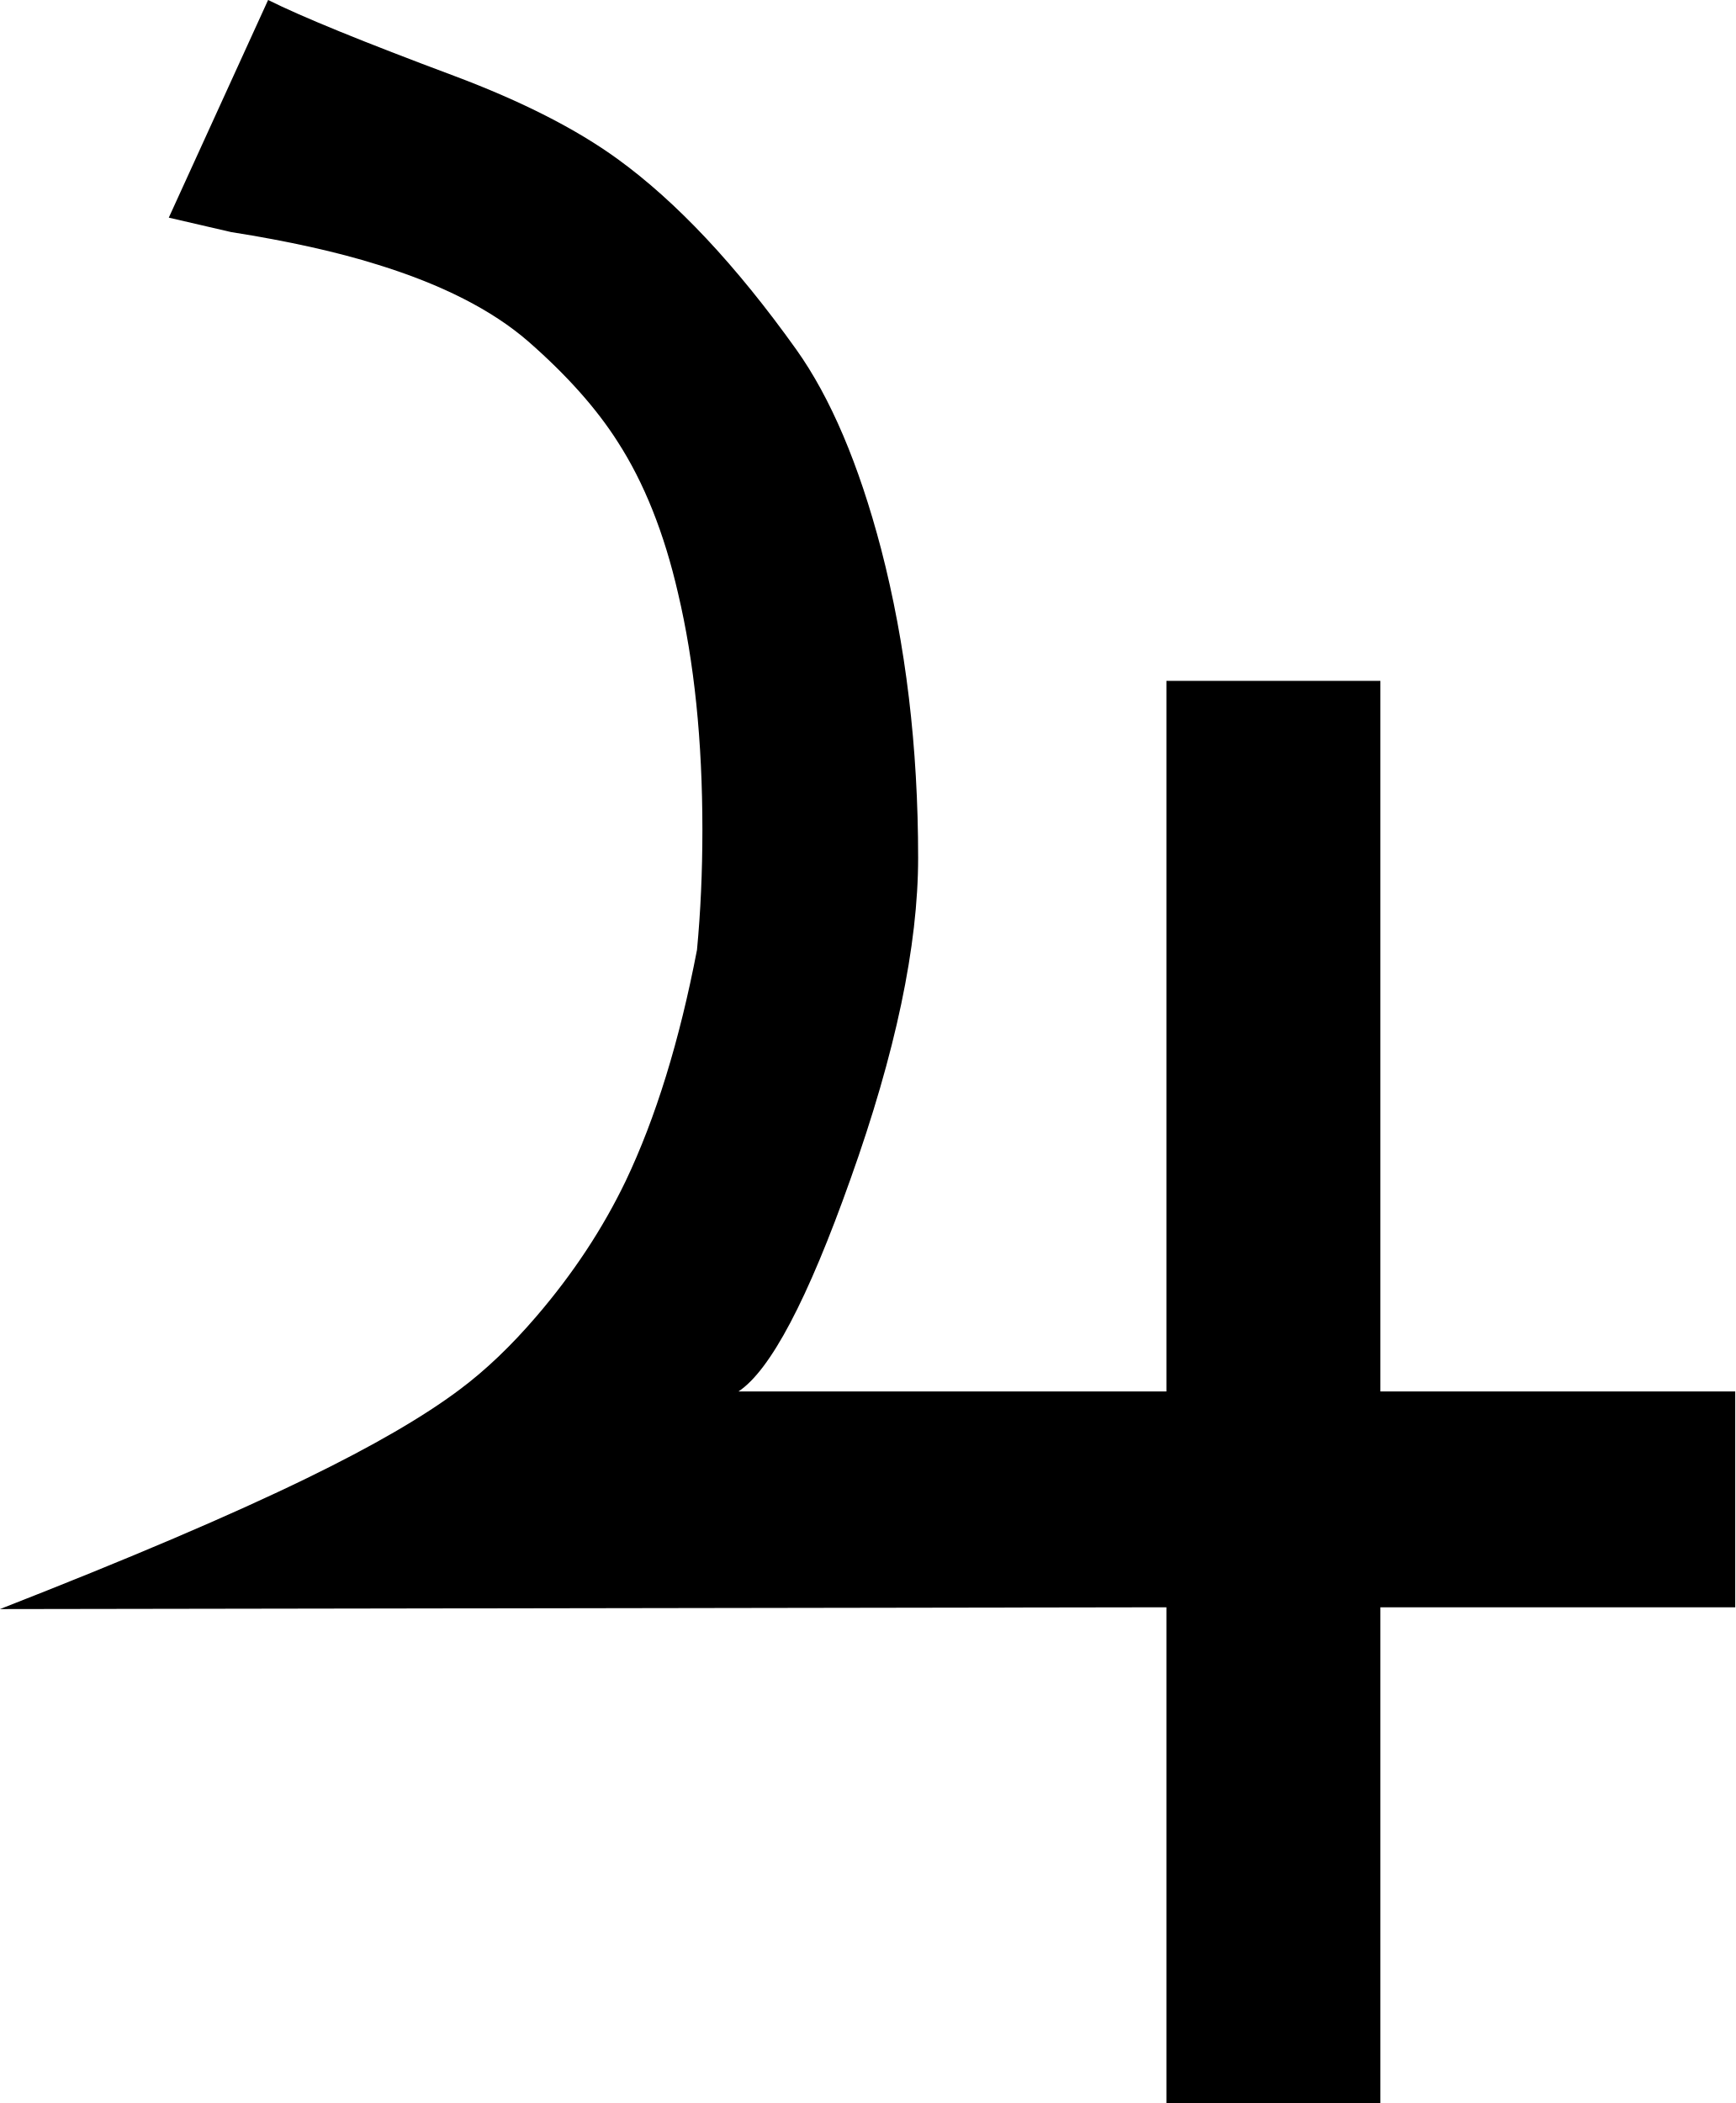
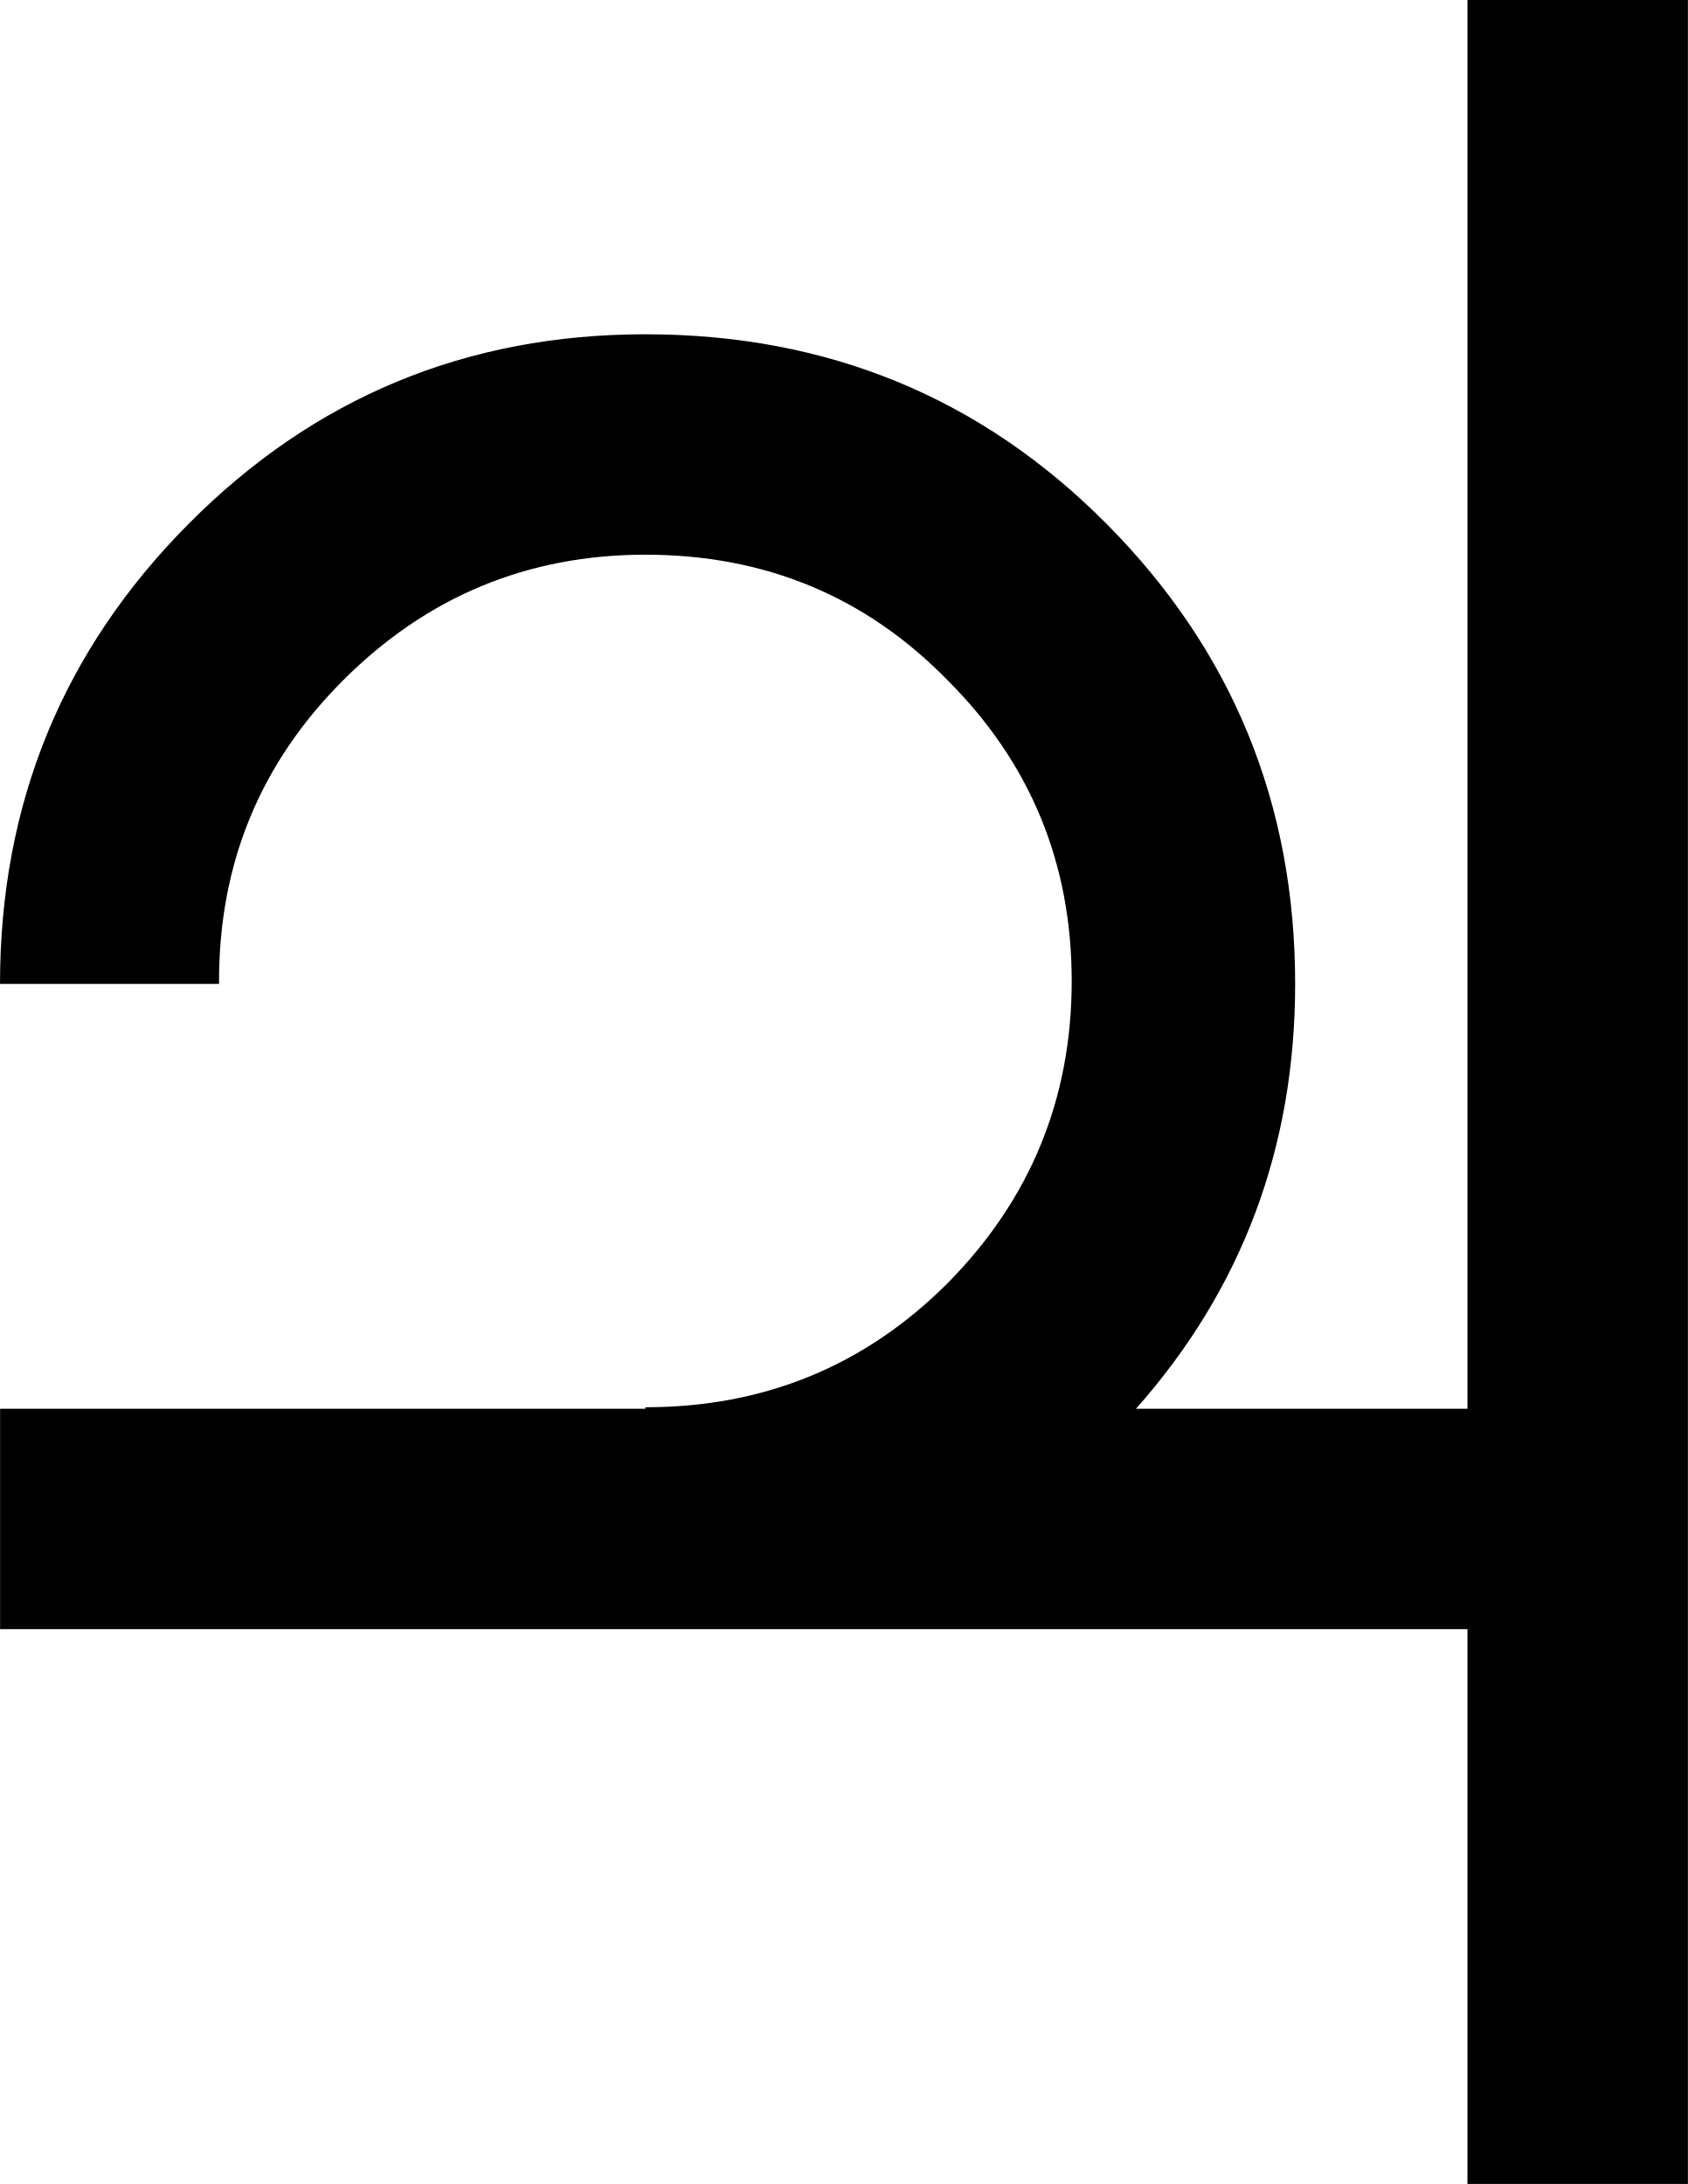
- <svg xmlns="http://www.w3.org/2000/svg" width="37.539" height="45.488" id="svg2" version="1.1">
+ <svg xmlns="http://www.w3.org/2000/svg" width="22.578" height="29.219" id="svg2" version="1.0">
  <defs id="defs4" />
-   <g id="layer1" transform="translate(-97.01877,-711.4366)">
-     <g transform="translate(4.194199,642.2756)" style="font-size:40px;font-style:normal;font-variant:normal;font-weight:normal;font-stretch:normal;line-height:125%;letter-spacing:0px;word-spacing:0px;fill:#000000;fill-opacity:1;stroke:none;font-family:Placidus Symbols;-inkscape-font-specification:Placidus Symbols" id="text3055">
-       <g transform="translate(86.24756,91.02663)" style="line-height:125%;fill:#000000;font-family:Placidus Symbols;-inkscape-font-specification:Placidus Symbols" id="text3809">
-         <path d="m 10.229,-17.159 2.148,-4.707 c 0.729,0.365 2.07,0.911 4.023,1.641 1.458,0.547 2.637,1.146 3.535,1.797 1.276,0.925 2.565,2.298 3.867,4.121 0.742,1.042 1.354,2.48 1.836,4.316 0.534,2.057 0.801,4.284 0.801,6.68 -2e-5,1.901 -0.488,4.219 -1.465,6.953 -0.924,2.604 -1.732,4.134 -2.422,4.59 l 9.258,0 0,-15.371 4.629,0 0,15.371 7.676,0 0,4.668 -7.676,0 0,10.723 -4.629,0 0,-10.723 -25.234,0.039 c 2.799,-1.094 5.013,-2.038 6.641,-2.832 1.419,-0.69 2.52,-1.328 3.301,-1.914 0.56,-0.417 1.113,-0.944 1.66,-1.582 0.794,-0.924 1.439,-1.901 1.934,-2.93 0.651,-1.367 1.165,-3.034 1.543,-5 0.078,-0.82 0.117,-1.686 0.117,-2.598 -1.6e-5,-1.927 -0.176,-3.633 -0.527,-5.117 -0.299,-1.302 -0.736,-2.396 -1.309,-3.281 -0.456,-0.716 -1.1,-1.439 -1.934,-2.168 -0.781,-0.677 -1.868,-1.23 -3.262,-1.66 -0.872,-0.273 -1.927,-0.508 -3.164,-0.703 -0.456,-0.104 -0.905,-0.208 -1.348,-0.312" id="path3814" />
-       </g>
+   <g id="layer1" transform="translate(-272.0059,-375.6365)">
+     <g transform="translate(258.5991,387.1767)" style="font-size:40px;font-style:normal;font-variant:normal;font-weight:normal;font-stretch:normal;line-height:125%;letter-spacing:0px;word-spacing:0px;fill:#000000;fill-opacity:1;stroke:none;font-family:Cantarell;-inkscape-font-specification:Cantarell" id="text2990">
+       <path d="m 22.04,7.307 0,-0.02 c 1.589,1.04e-5 2.936,-0.553 4.043,-1.66 1.107,-1.12 1.66,-2.467 1.66,-4.043 -2.1e-5,-1.576 -0.553,-2.917 -1.66,-4.023 -1.094,-1.12 -2.441,-1.68 -4.043,-1.68 -1.576,2.18e-5 -2.923,0.56 -4.043,1.68 -1.107,1.107 -1.66,2.448 -1.66,4.023 l 0,0.039 -2.93,0 c -7e-6,-2.409 0.84,-4.46 2.52,-6.152 1.68,-1.693 3.717,-2.539 6.113,-2.539 2.435,2.47e-5 4.492,0.846 6.172,2.539 1.68,1.693 2.52,3.744 2.52,6.152 -2.4e-5,2.188 -0.71,4.082 -2.129,5.684 l 4.434,0 0,-18.848 2.949,0 0,29.219 -2.949,0 0,-7.422 -19.629,0 0,-2.949 8.633,0" style="font-family:Cantarell;-inkscape-font-specification:Cantarell" id="path3240" />
    </g>
  </g>
</svg>
